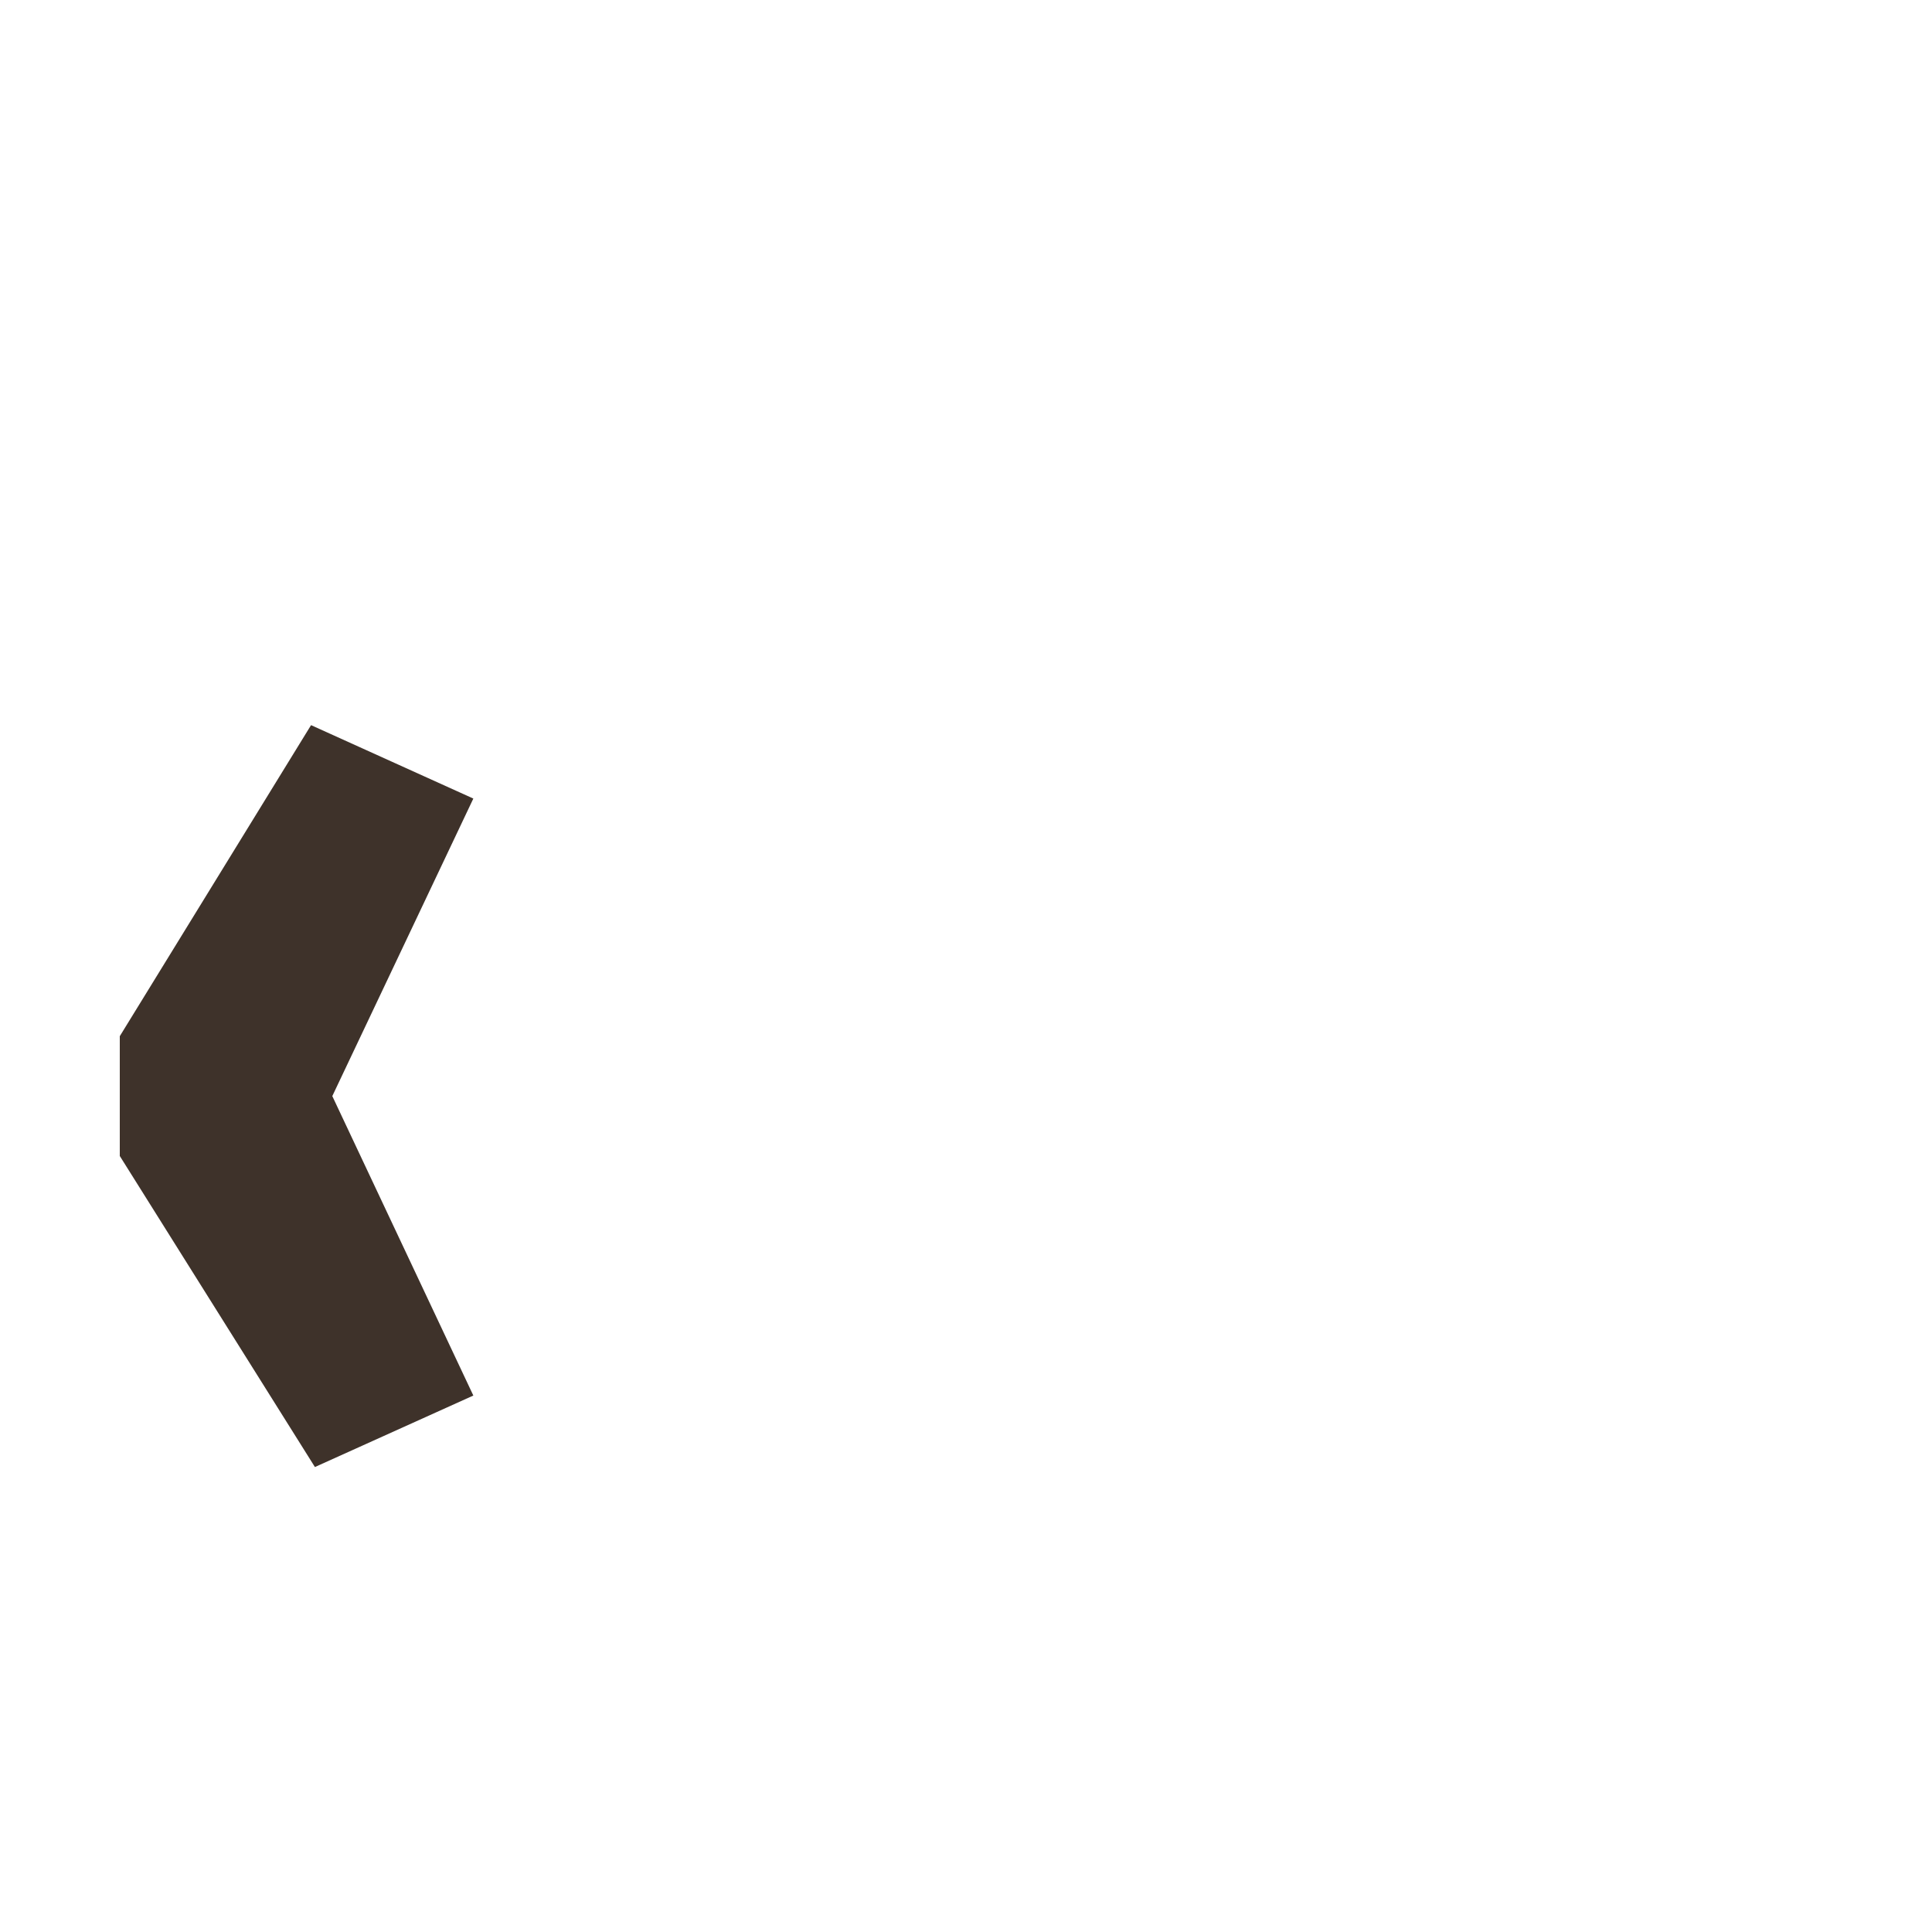
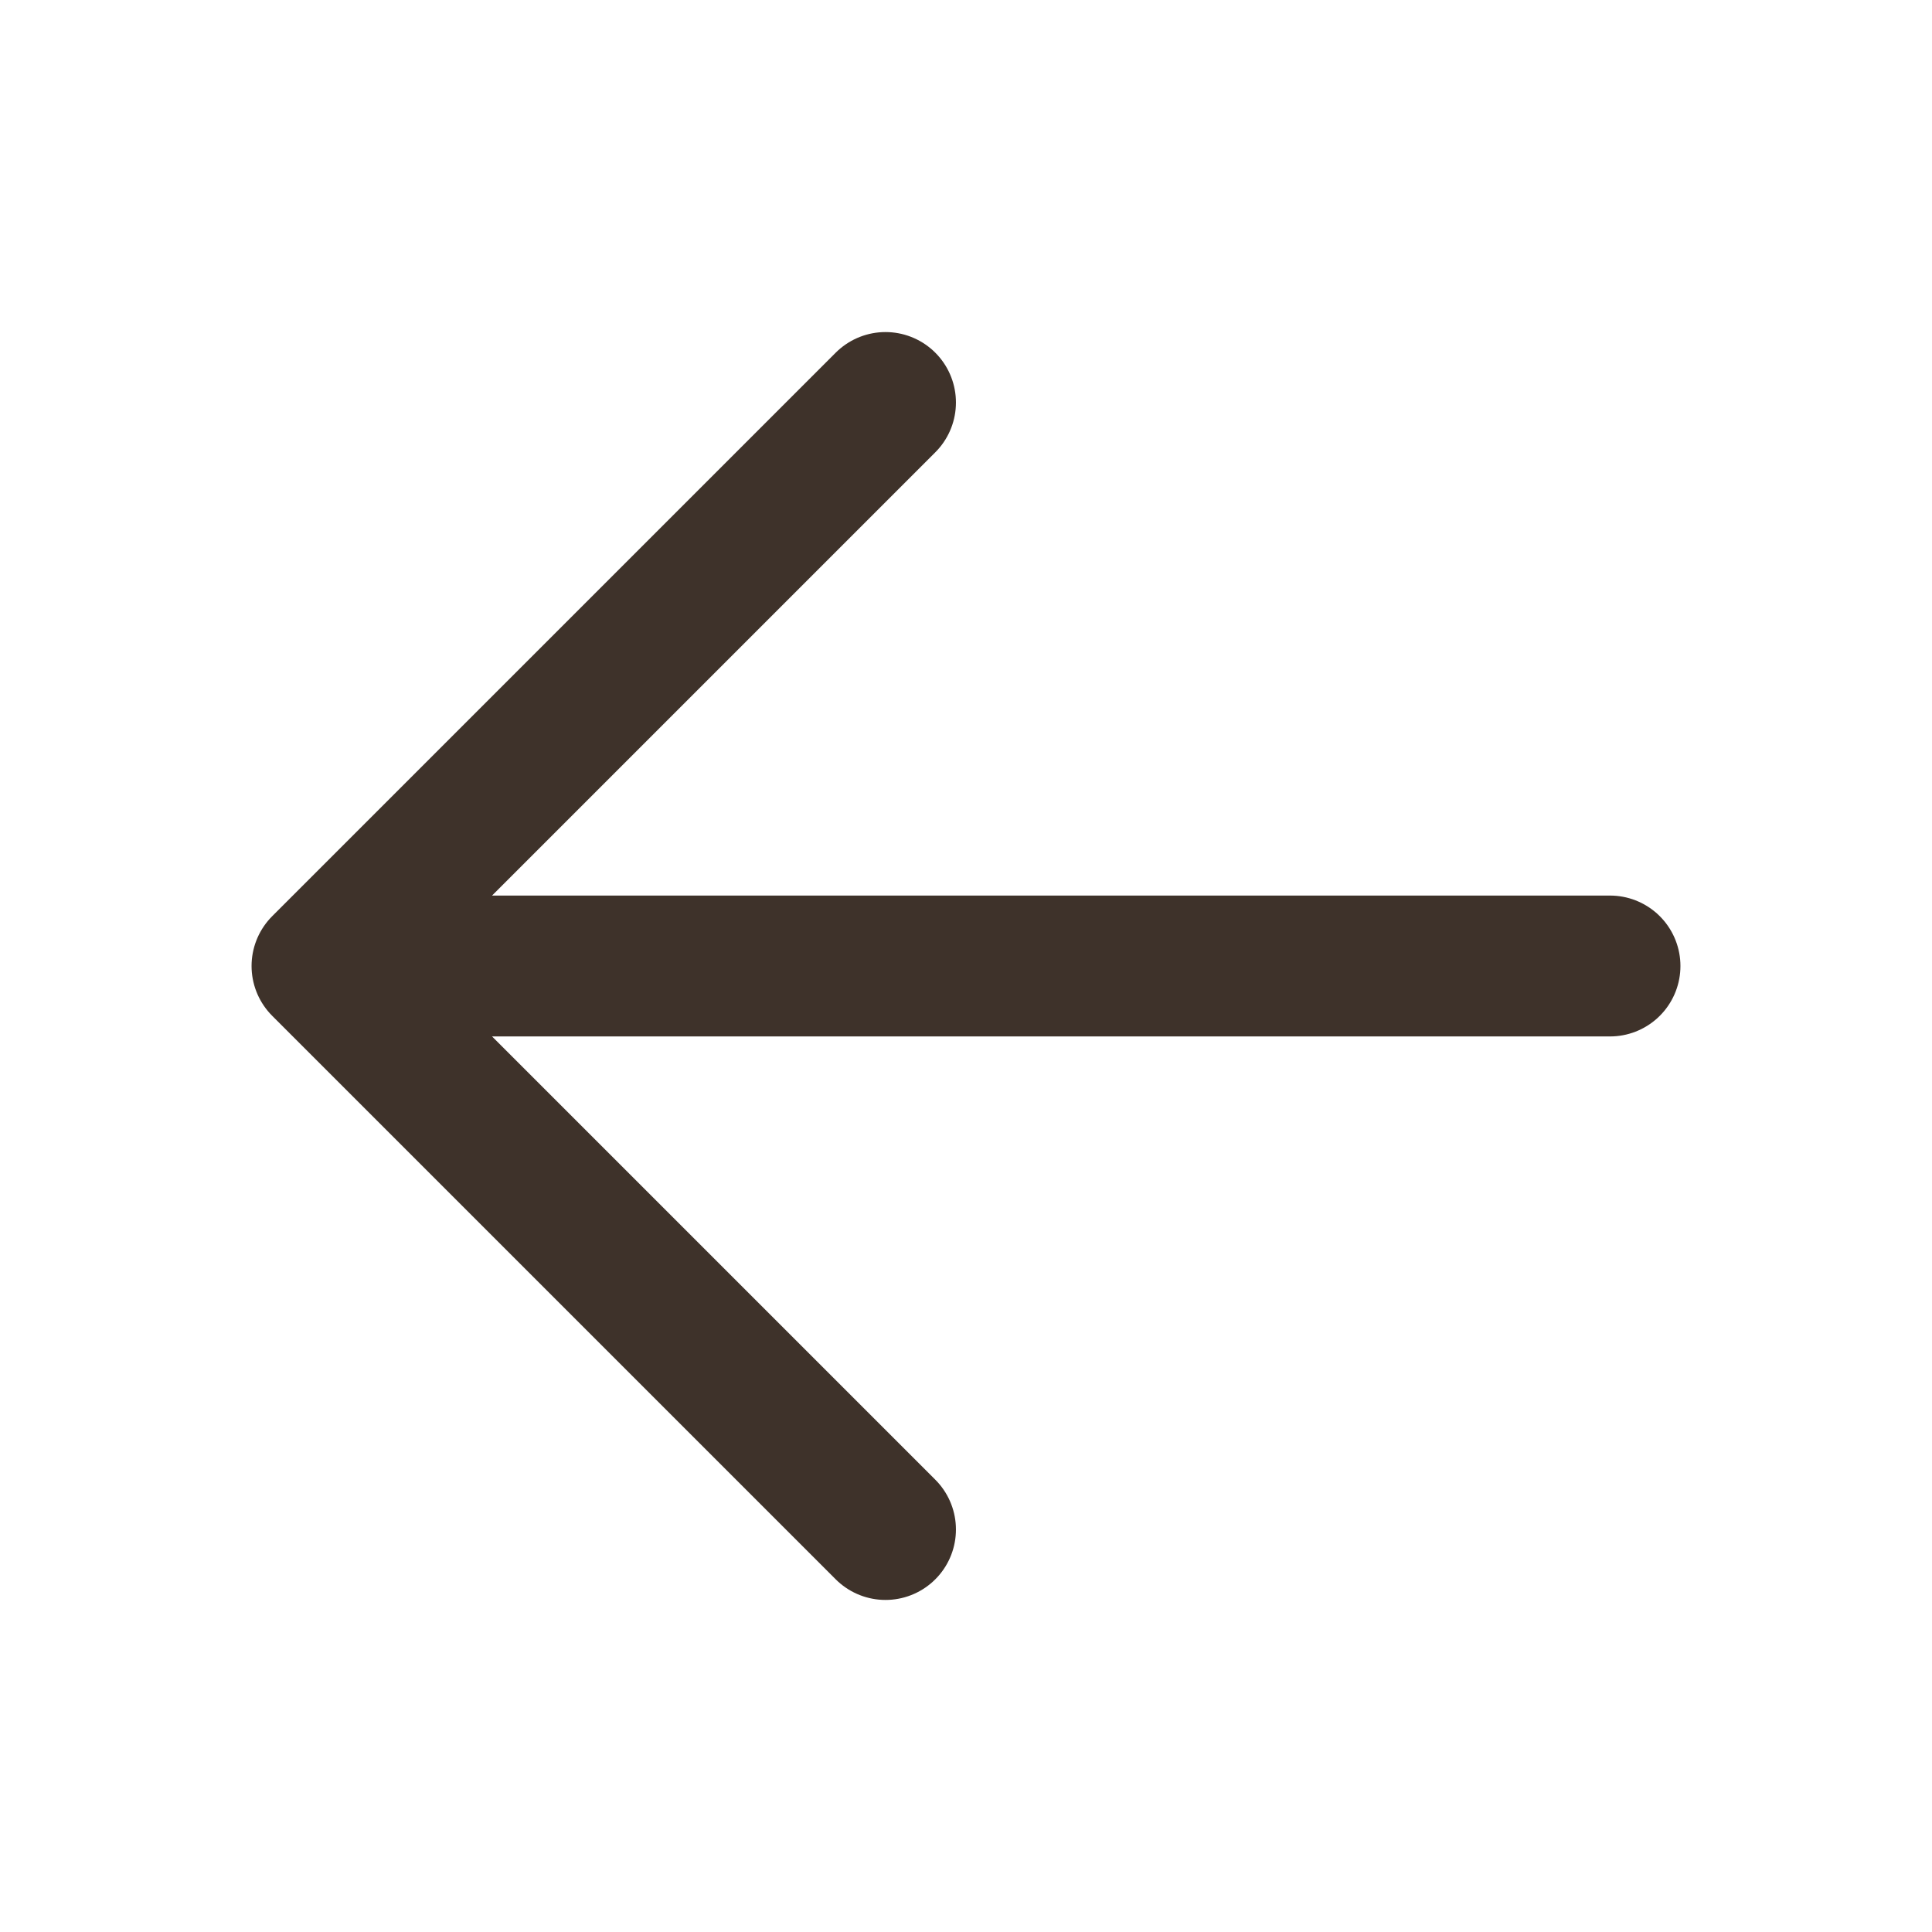
- <svg xmlns="http://www.w3.org/2000/svg" width="24" height="24" viewBox="0 0 24 24" fill="none">
-   <path d="M3.912 18.224L1.488 14.36V12.872L3.864 9.008L5.88 9.92L4.128 13.616L5.88 17.336L3.912 18.224Z" fill="#3E322A" />
+ <svg xmlns="http://www.w3.org/2000/svg" width="24" height="24" viewBox="0 0 24 24" fill="none" stroke="#3E322A" stroke-width="1.75" stroke-linecap="round" stroke-linejoin="round">
+   <path d="m11 5-7 7 7 7M4 12h16" />
</svg>
